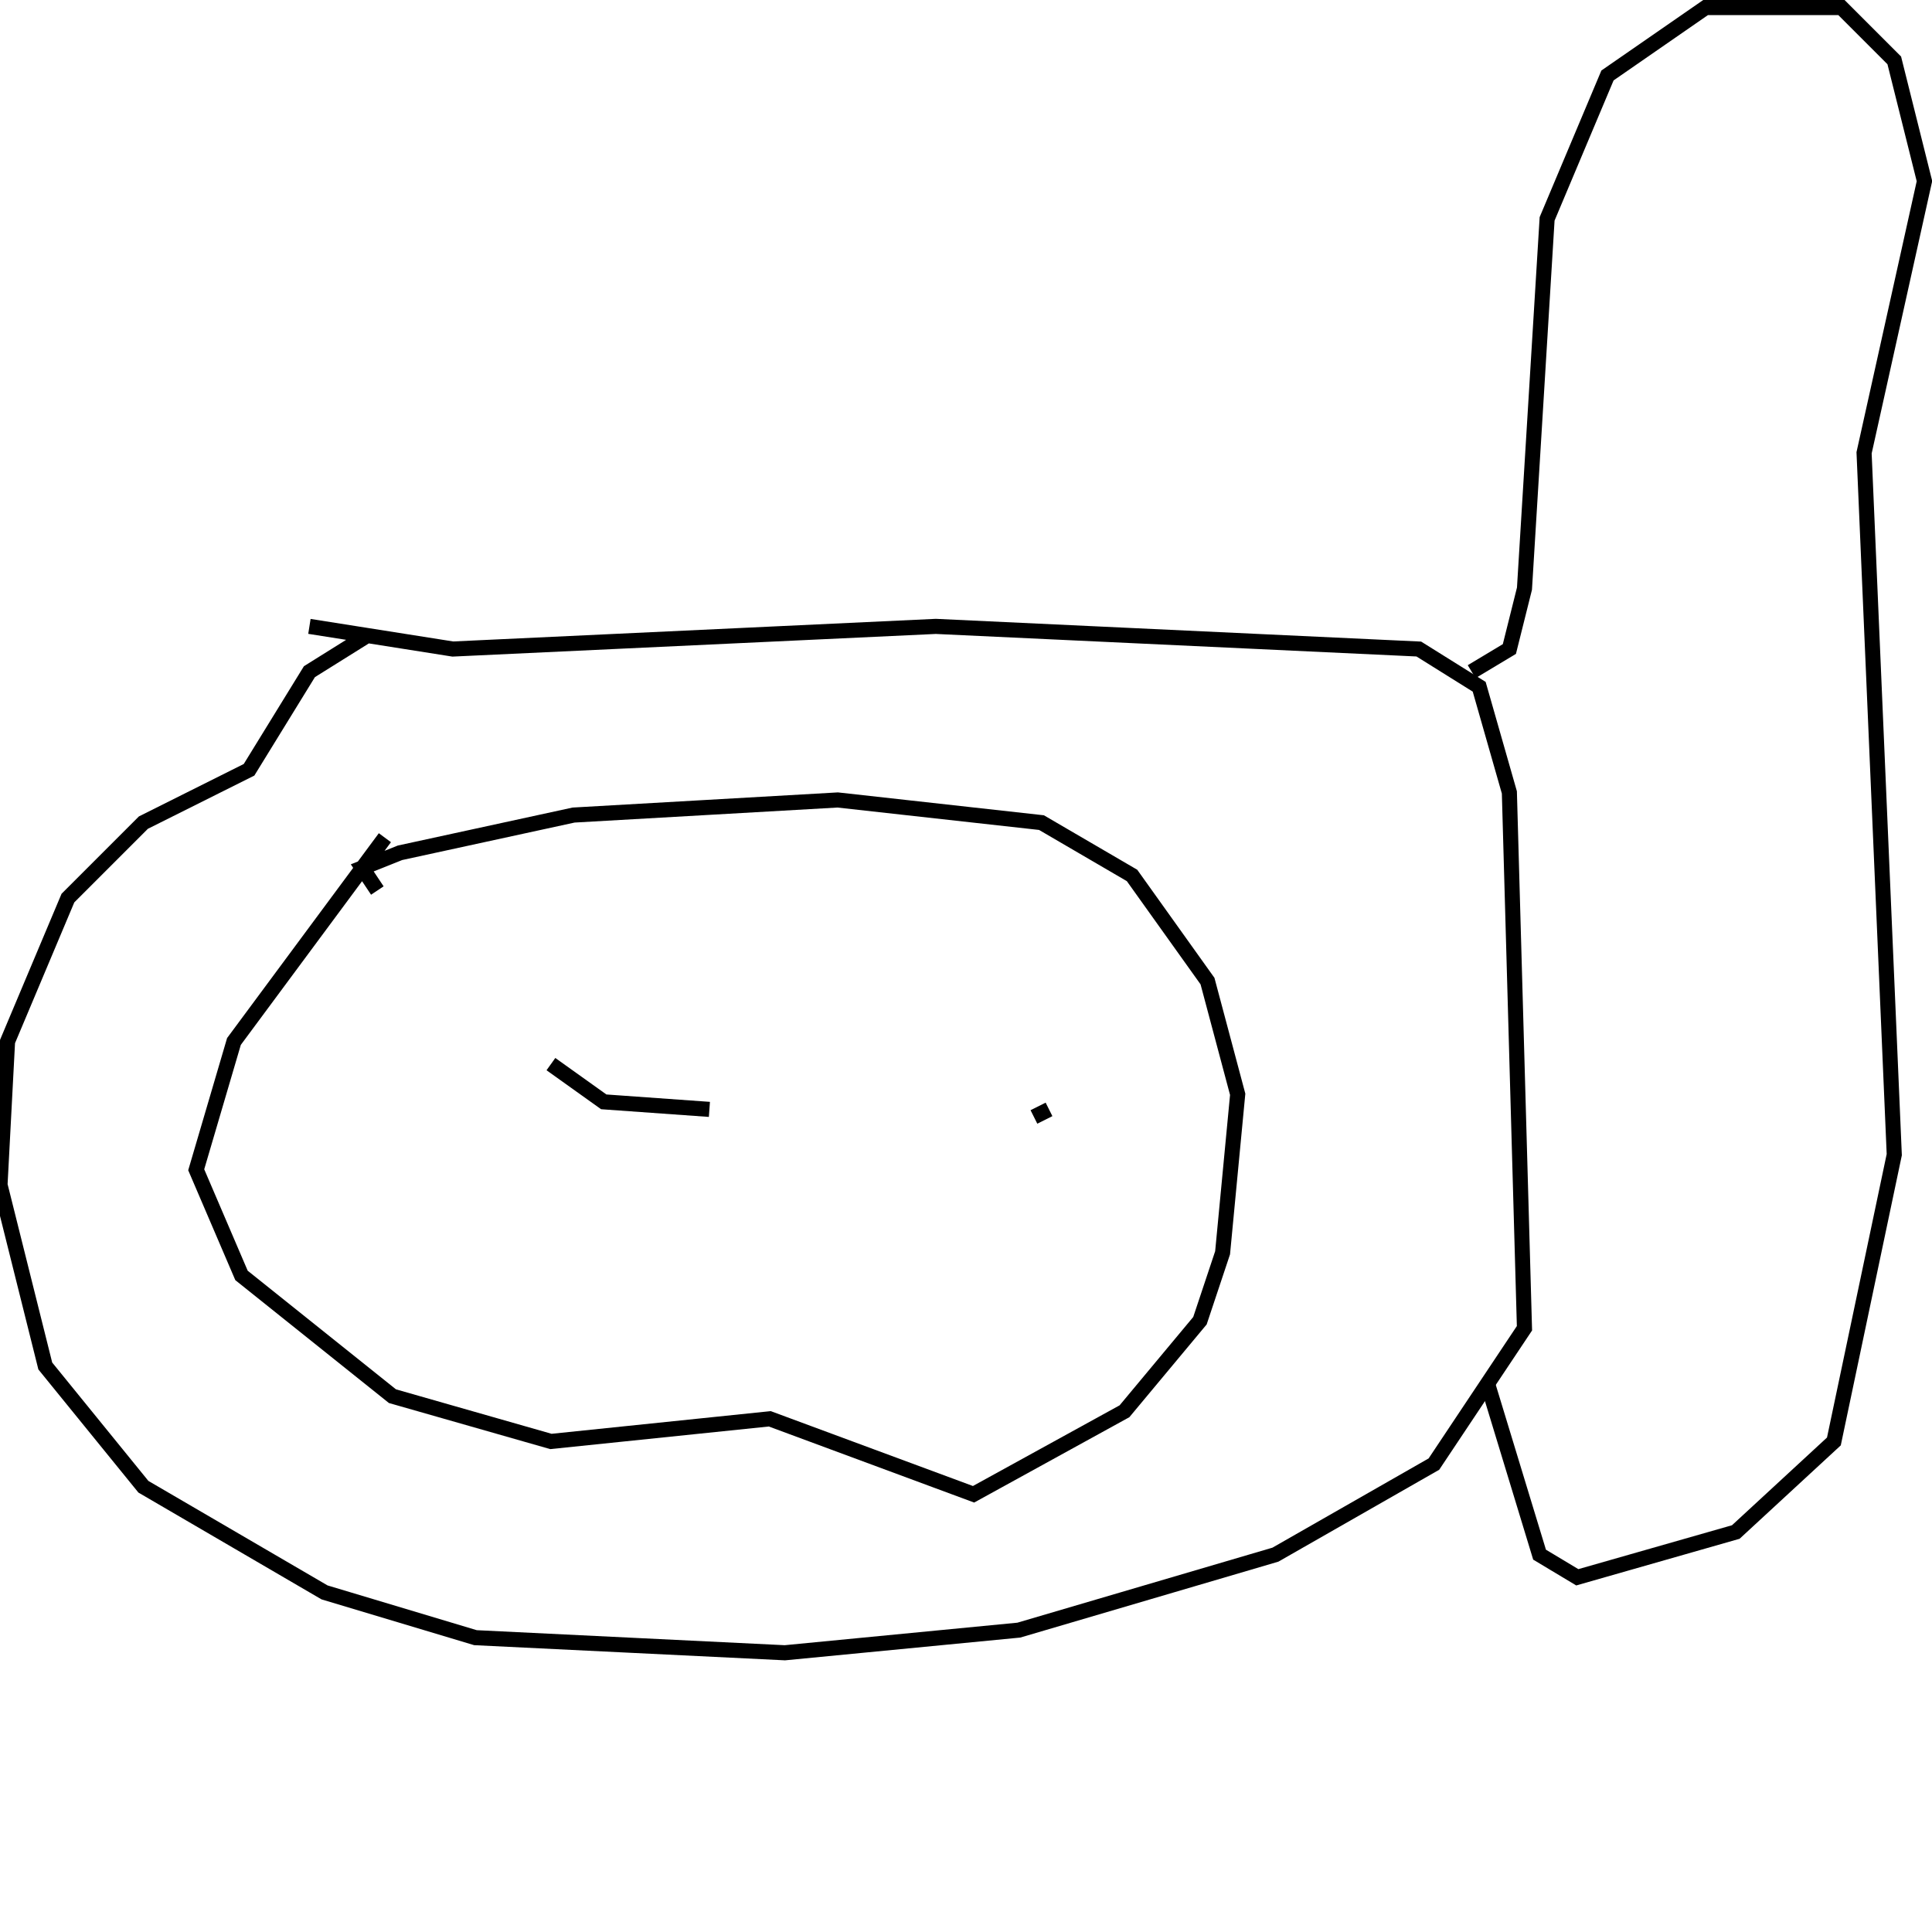
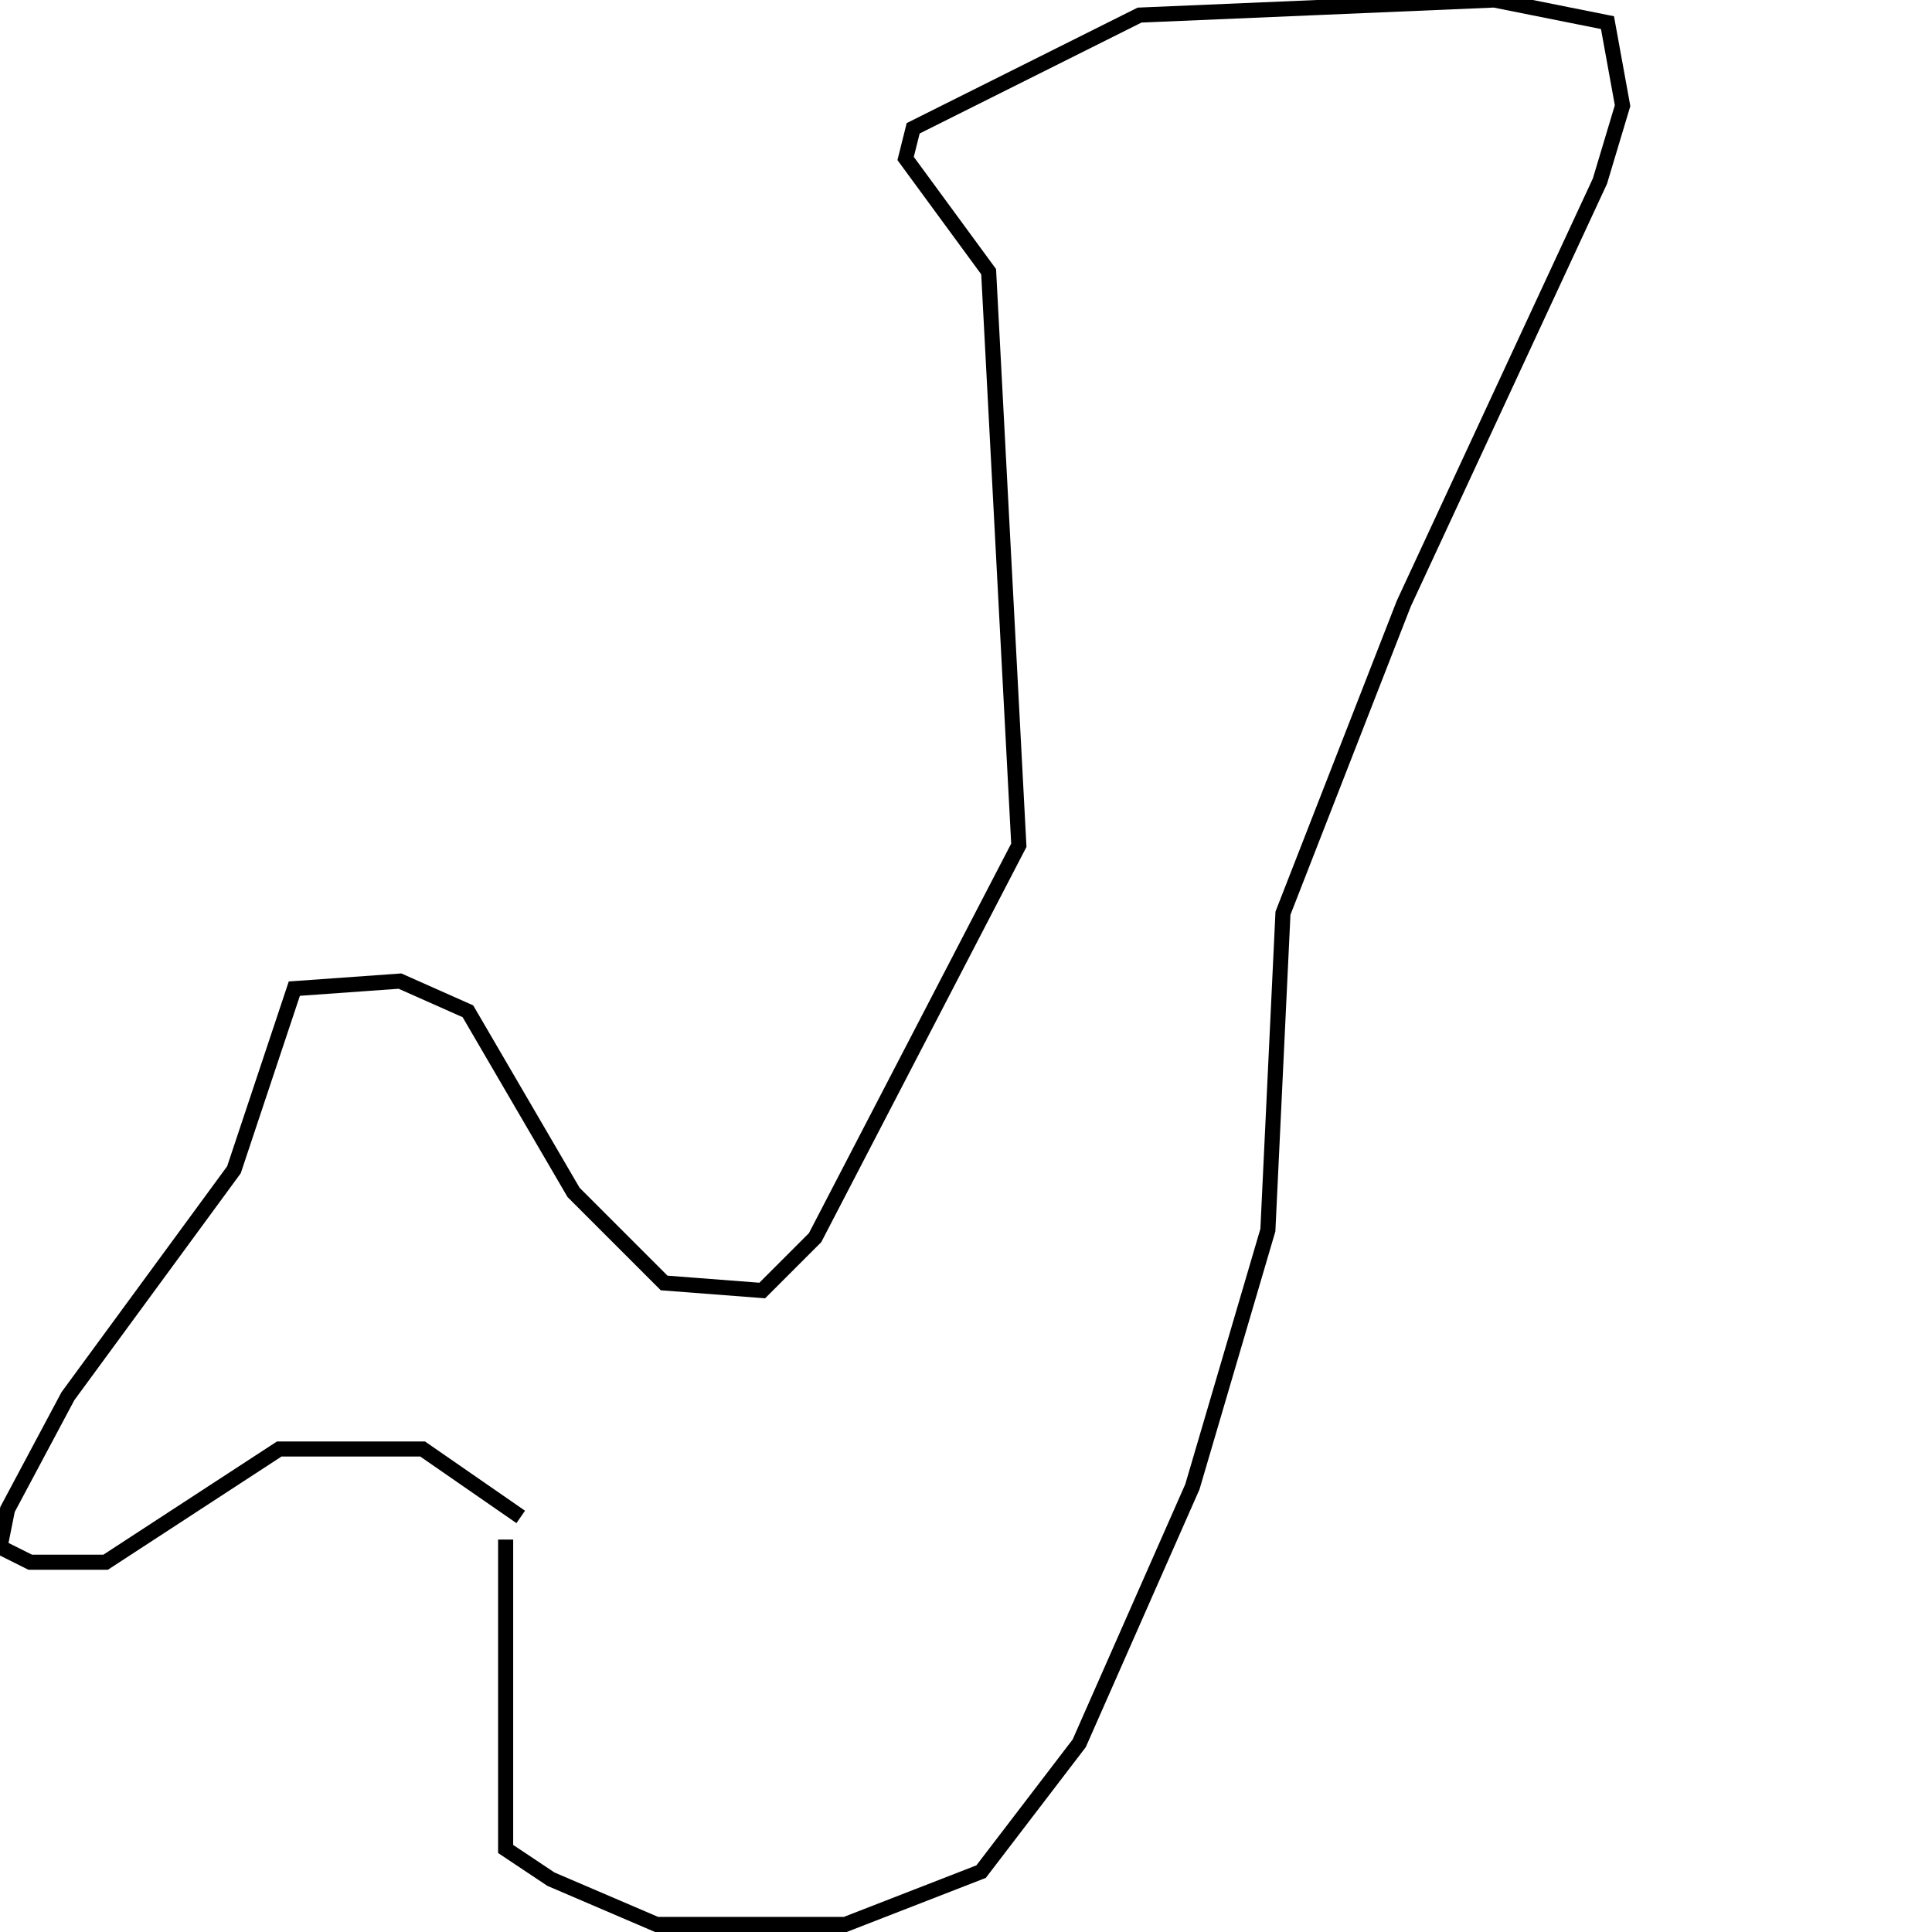
<svg xmlns="http://www.w3.org/2000/svg" baseProfile="full" height="256" version="1.1" width="256">
  <defs />
-   <polyline fill="none" points="41,83 60,86 124,83 188,86 196,91 200,105 202,176 190,194 169,206 135,216 104,219 63,217 43,211 19,197 6,181 0,157 1,138 9,119 19,109 33,102 41,89 49,84" stroke="rgb(0%,0%,0%)" stroke-width="2" />
-   <polyline fill="none" points="51,111 31,138 26,155 32,169 52,185 73,191 102,188 129,198 149,187 159,175 162,166 164,145 160,130 150,116 138,109 111,106 76,108 53,113 48,115 50,118" stroke="rgb(0%,0%,0%)" stroke-width="2" />
-   <polyline fill="none" points="195,89 200,86 202,78 205,29 213,10 226,1 244,1 251,8 255,24 247,60 251,153 243,191 230,203 209,209 204,206 197,183" stroke="rgb(0%,0%,0%)" stroke-width="2" />
-   <polyline fill="none" points="73,141 80,146 94,147" stroke="rgb(0%,0%,0%)" stroke-width="2" />
-   <polyline fill="none" points="139,147 137,148" stroke="rgb(0%,0%,0%)" stroke-width="2" />
+   <polyline fill="none" points="67,204 67,240 67,245 73,249 87,255 112,255 130,248 143,231 158,197 168,163 170,121 186,80 212,24 215,14 213,3 198,0 151,2 121,17 120,21 131,36 135,112 108,164 101,171 88,170 76,158 62,134 53,130 39,131 31,155 9,185 1,200 0,205 4,207 14,207 37,192 56,192 69,201" stroke="rgb(0%,0%,0%)" stroke-width="2" />
</svg>
